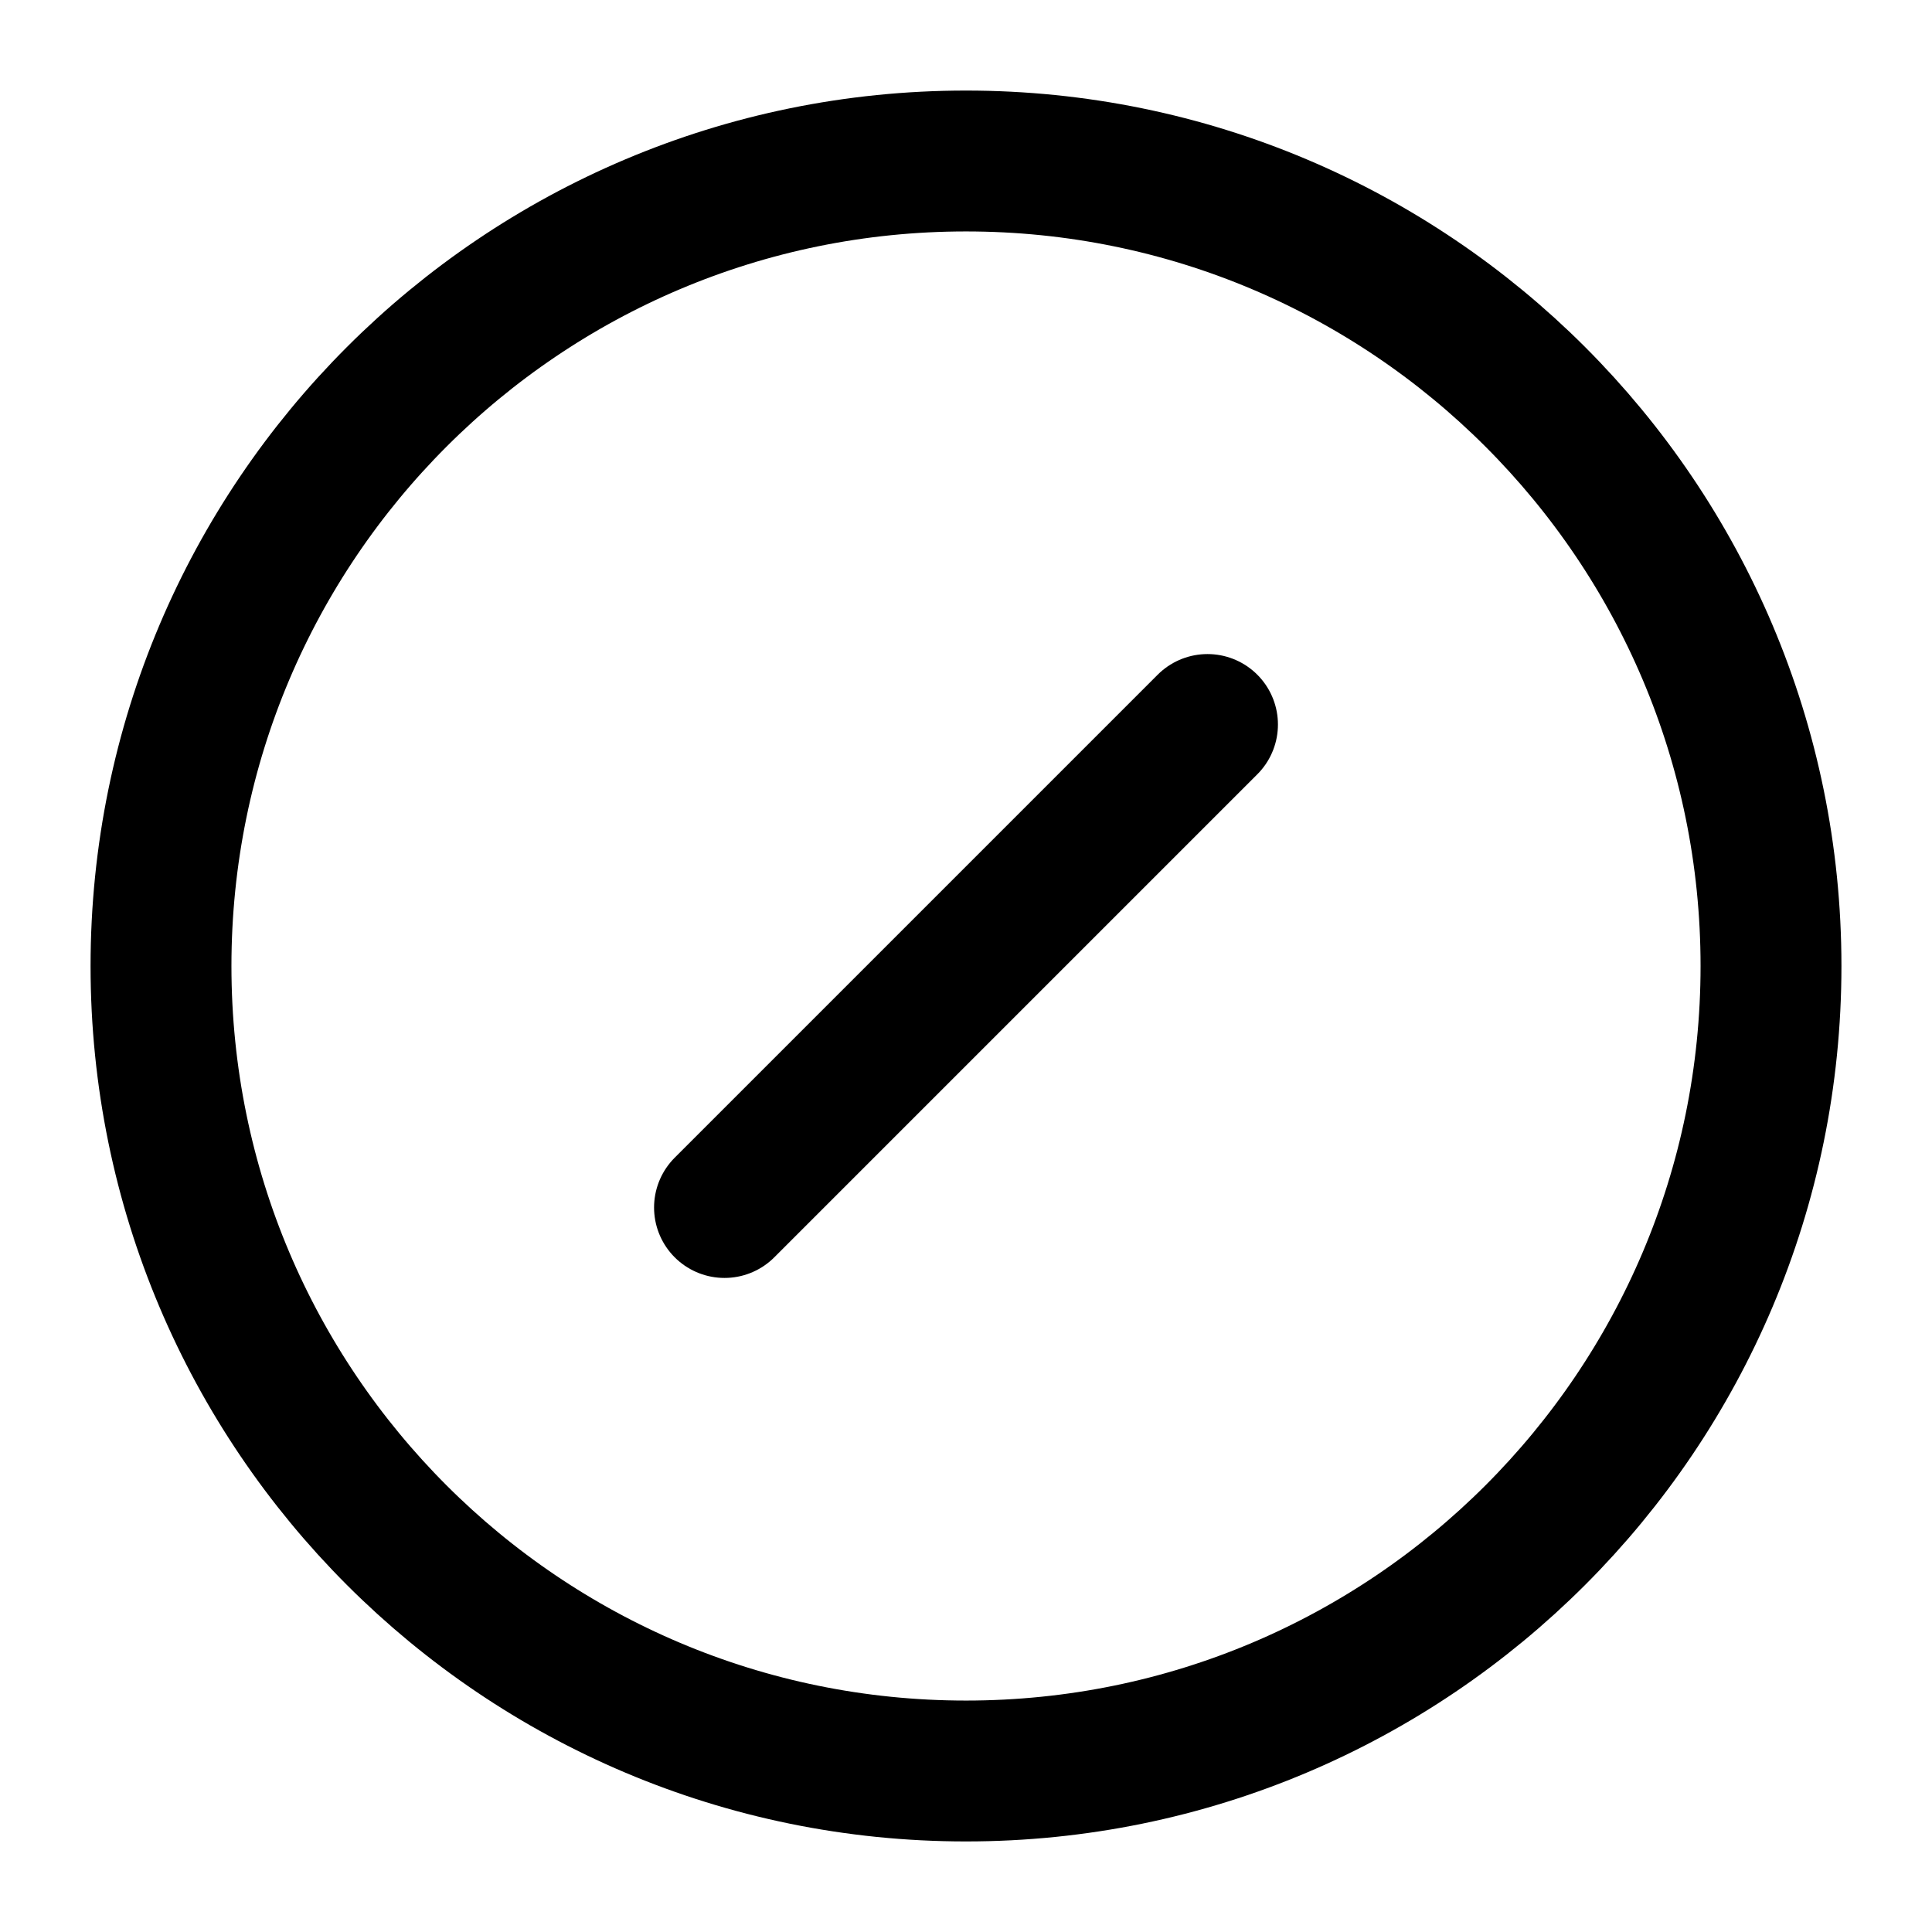
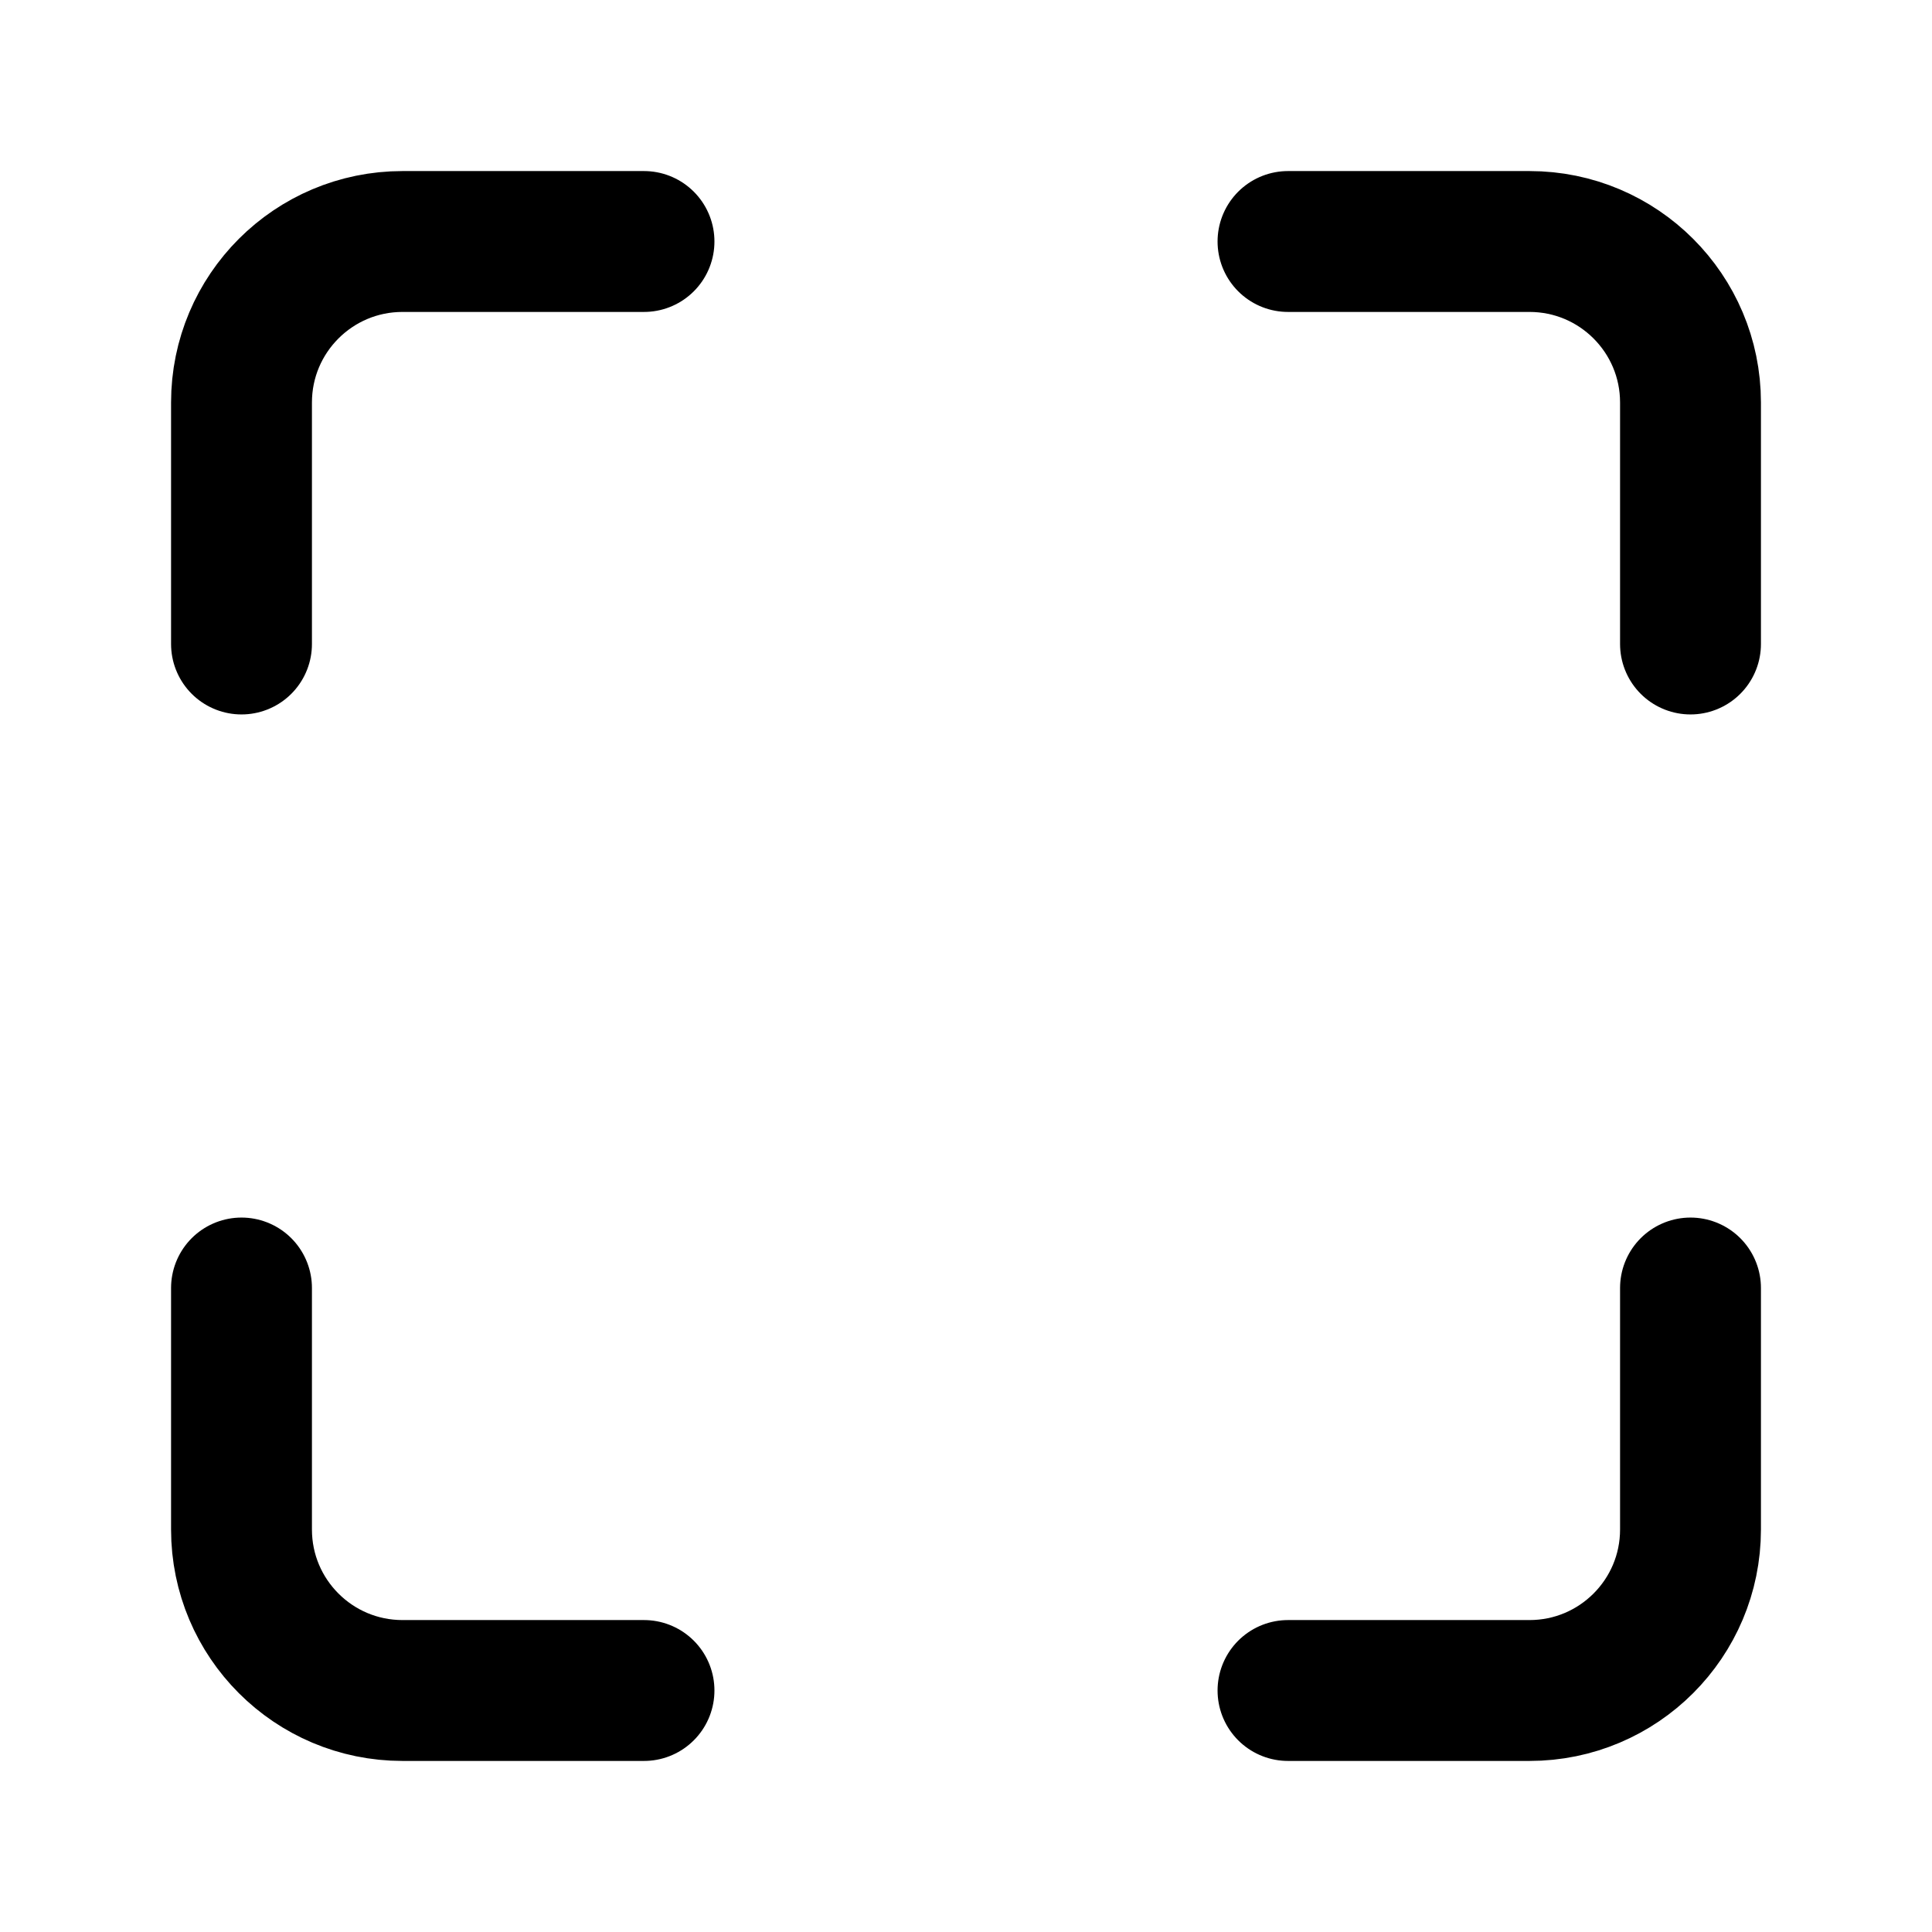
- <svg xmlns="http://www.w3.org/2000/svg" class="lucide lucide-circle-slash" width="24" height="24" viewBox="0 0 24 24" fill="none" stroke="currentColor" stroke-width="1.75" stroke-linecap="round" stroke-linejoin="round">
-   <circle cx="12" cy="12" r="10" />
-   <line x1="9" x2="15" y1="15" y2="9" />
+ <svg xmlns="http://www.w3.org/2000/svg" class="lucide lucide-maximize" width="24" height="24" viewBox="0 0 24 24" fill="none" stroke="currentColor" stroke-width="1.75" stroke-linecap="round" stroke-linejoin="round">
+   <path d="M8 3H5a2 2 0 0 0-2 2v3" />
+   <path d="M21 8V5a2 2 0 0 0-2-2h-3" />
+   <path d="M3 16v3a2 2 0 0 0 2 2h3" />
+   <path d="M16 21h3a2 2 0 0 0 2-2v-3" />
</svg>
